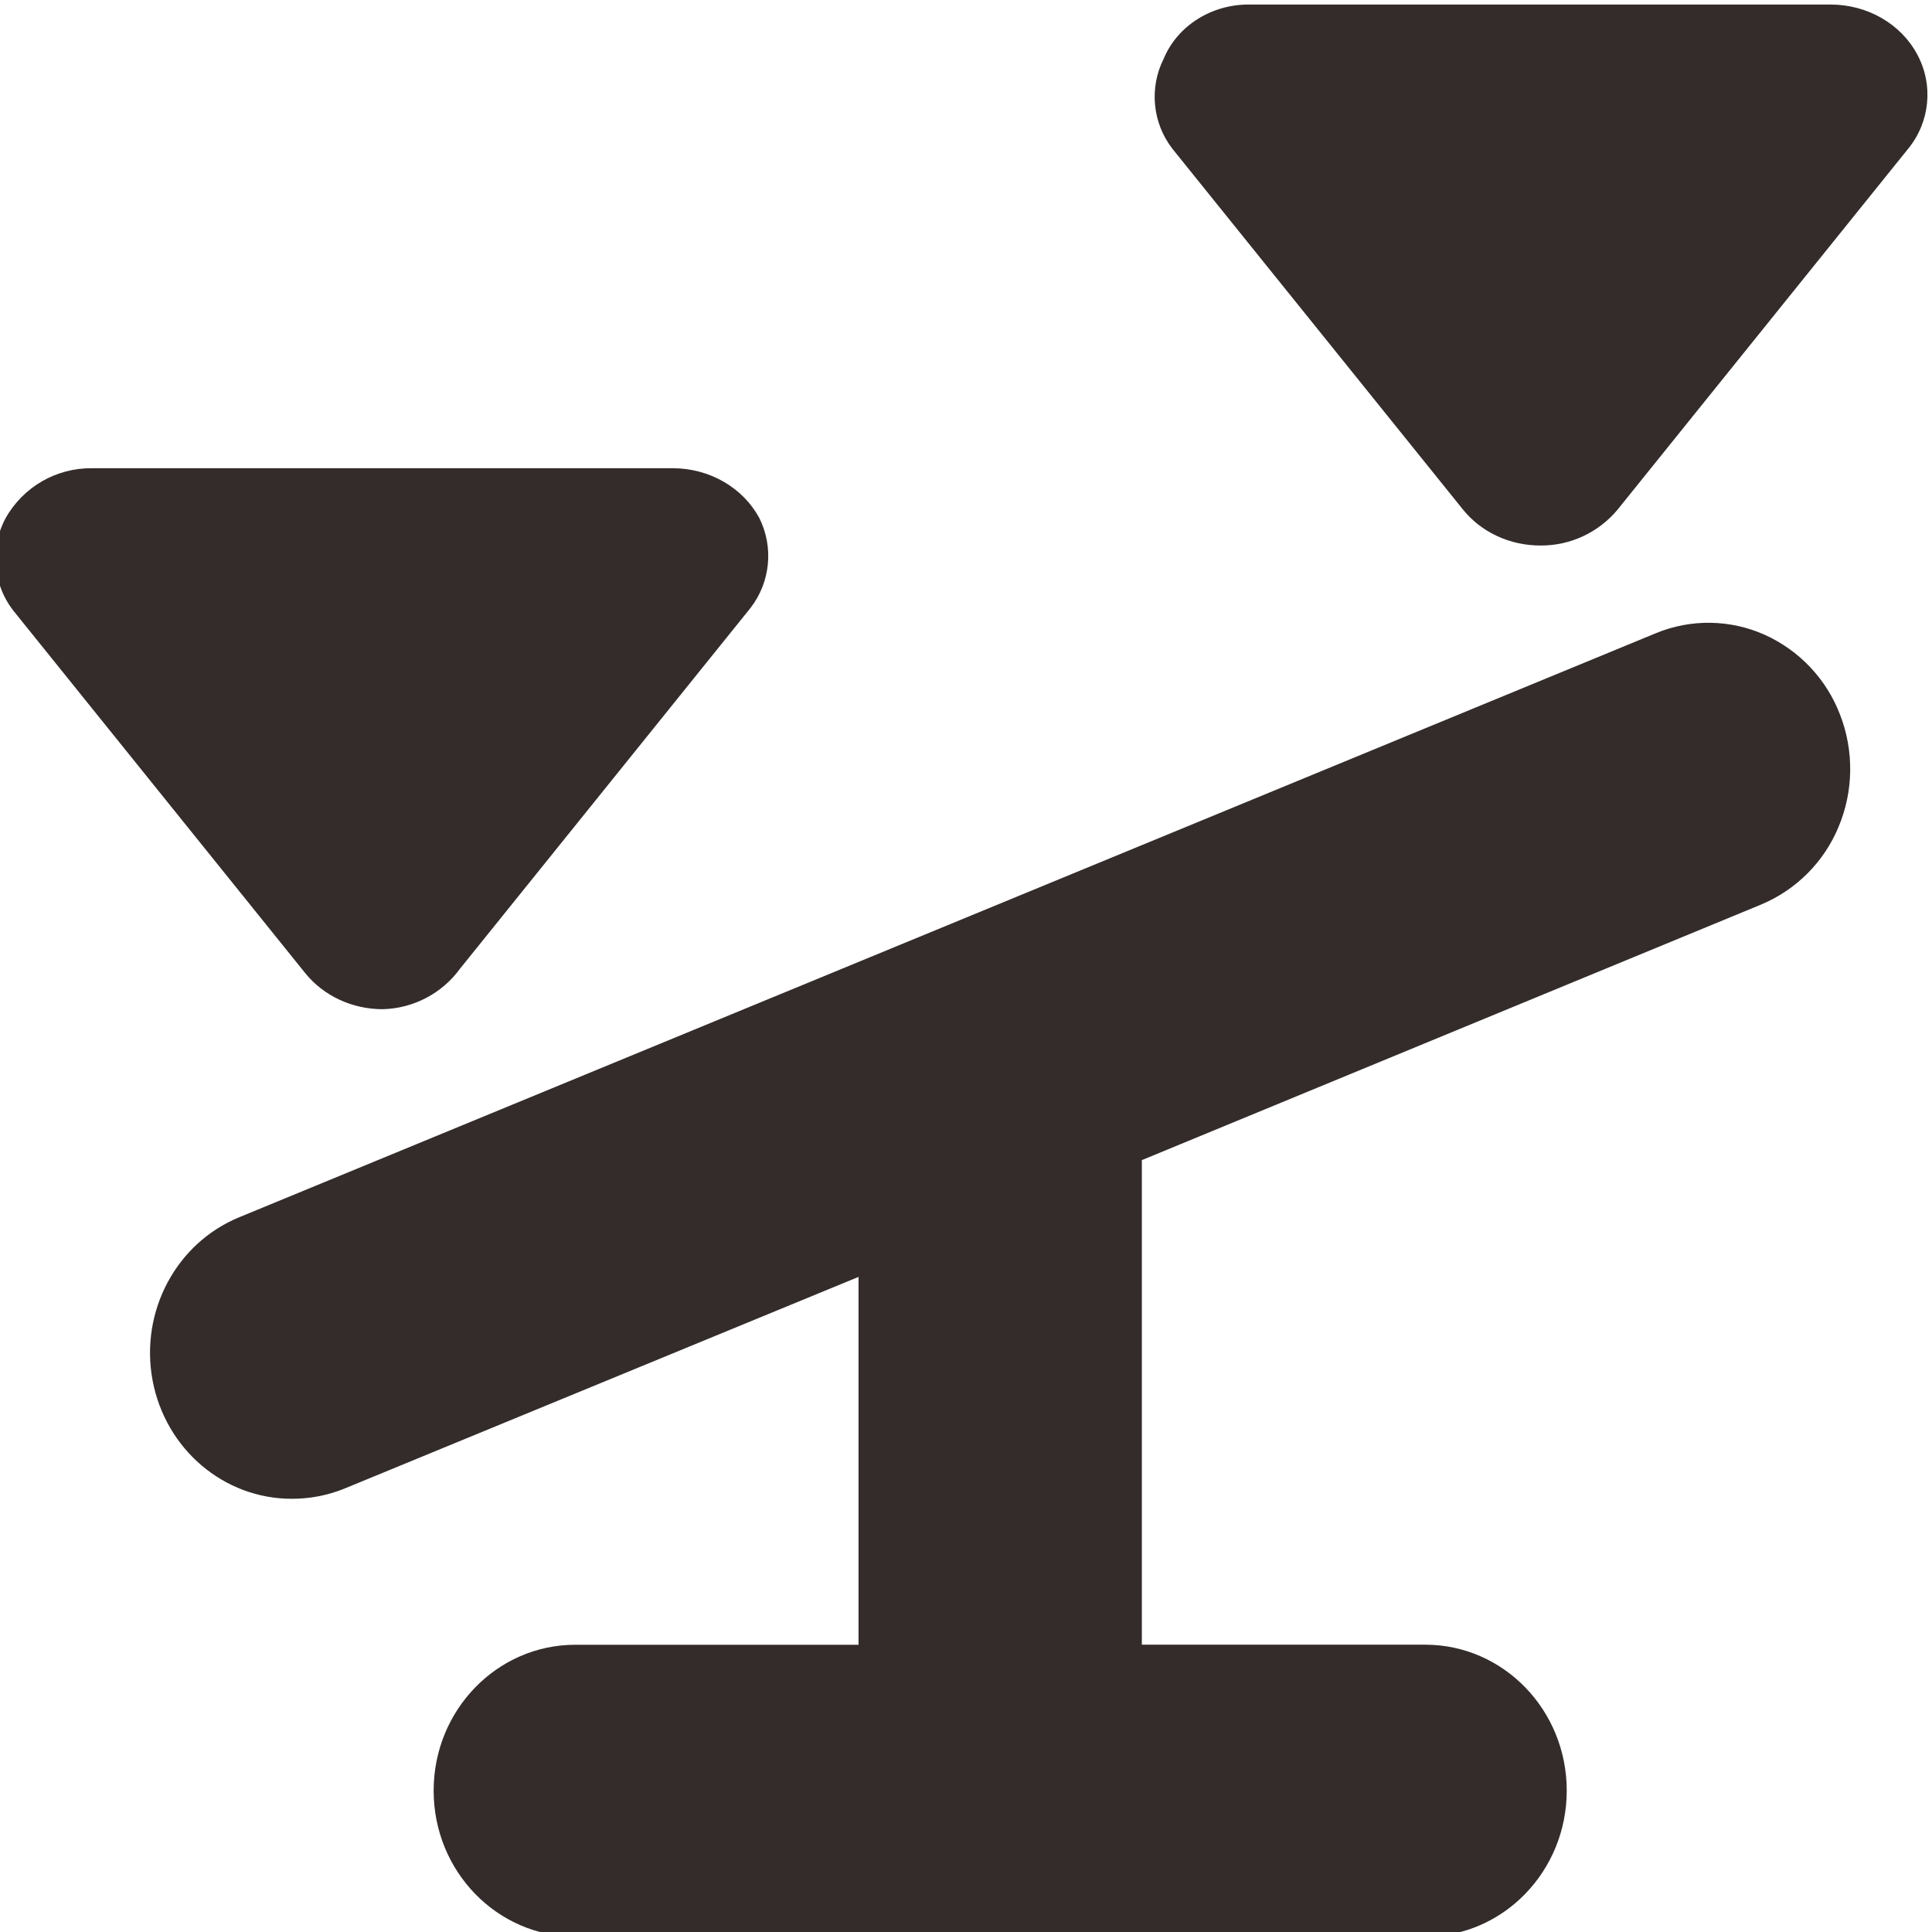
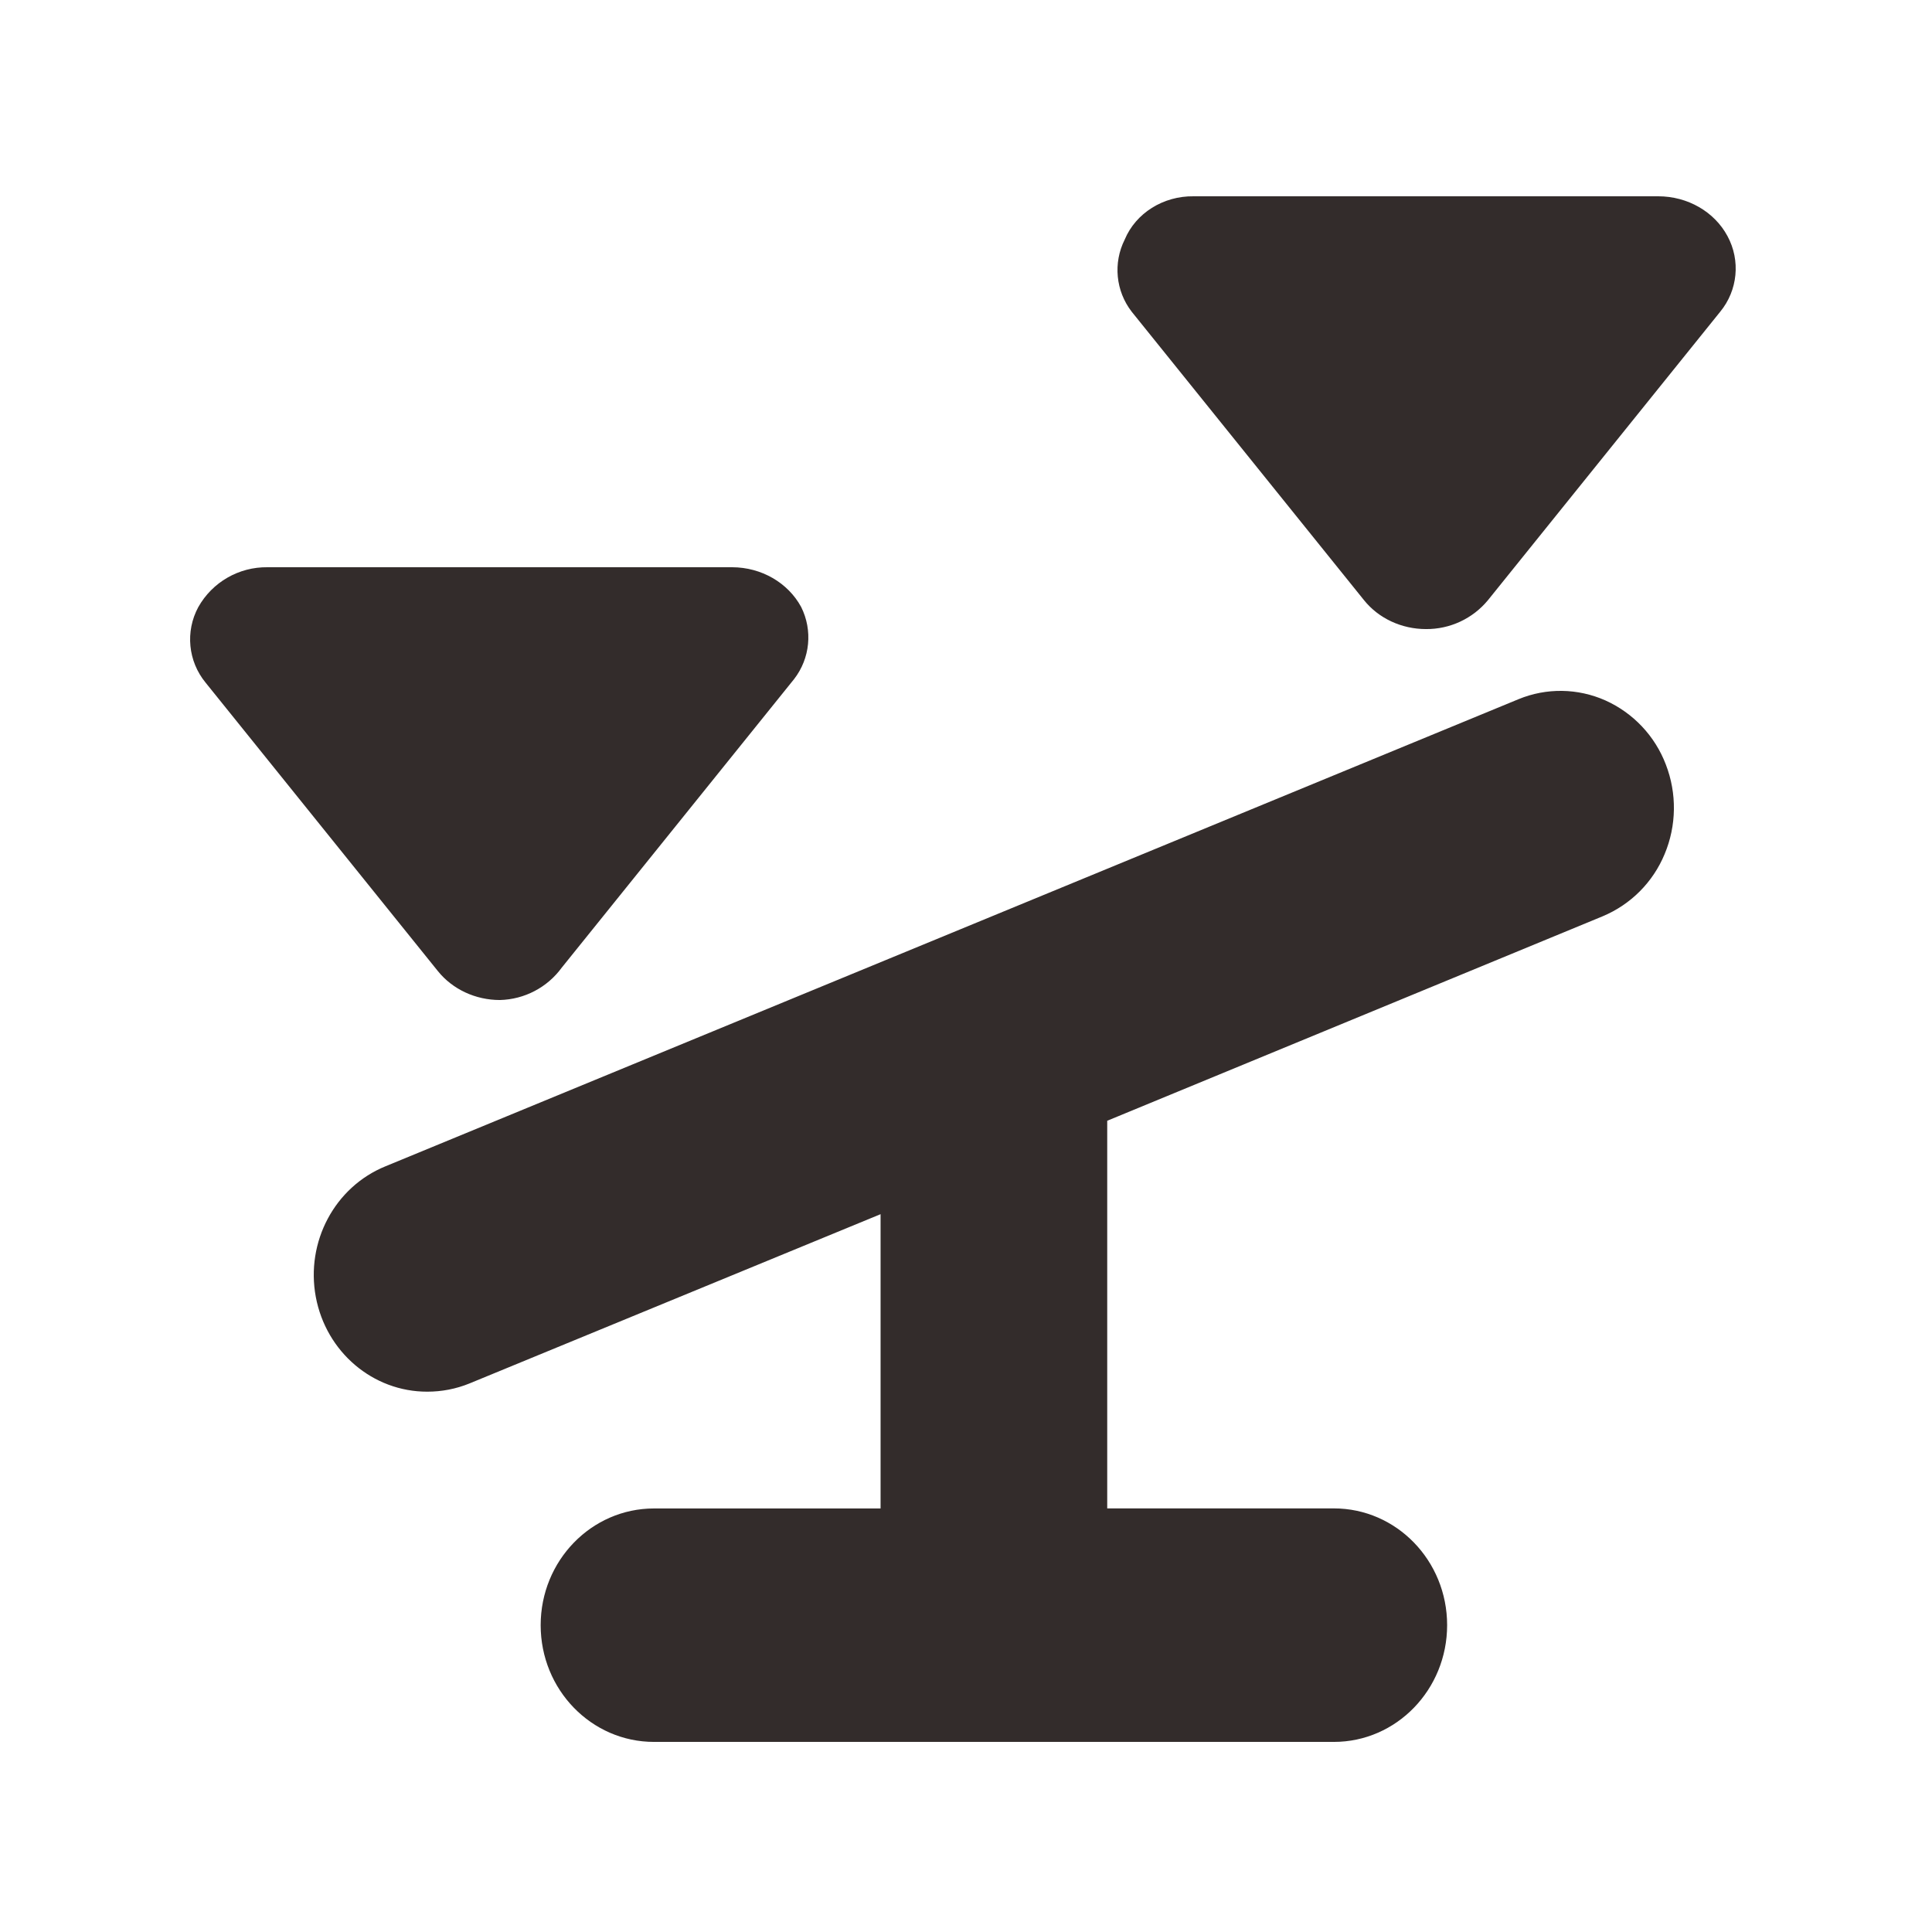
- <svg xmlns="http://www.w3.org/2000/svg" xml:space="preserve" width="30mm" height="30mm" style="shape-rendering:geometricPrecision; text-rendering:geometricPrecision; image-rendering:optimizeQuality; fill-rule:evenodd; clip-rule:evenodd" viewBox="0 0 1500 1500">
+ <svg xmlns="http://www.w3.org/2000/svg" xml:space="preserve" width="50mm" height="50mm" version="1.1" style="shape-rendering:geometricPrecision; text-rendering:geometricPrecision; image-rendering:optimizeQuality; fill-rule:evenodd; clip-rule:evenodd" viewBox="0 0 5000 5000">
  <defs>
    <style type="text/css">
   
    .fil0 {fill:#332C2B;fill-rule:nonzero}
   
  </style>
  </defs>
  <g id="图层_x0020_1">
-     <path class="fil0" d="M297.08 783.54c-23.64,0 -45.9,-10.38 -60.12,-28.02l-225.43 -279.96c-17.06,-20.72 -19.89,-49.71 -7.13,-73.33 13.61,-24.23 39.4,-39.08 67.19,-38.7l450.97 0c28.32,0.07 54.12,15.01 66.91,38.52 11.37,22.69 8.74,49.89 -6.78,69.97l-225.49 280.02c-14.04,19.29 -36.27,30.94 -60.12,31.5zm898.81 -360c-23.7,0 -45.96,-10.38 -60.12,-28.02l-225.48 -279.97c-15.55,-20.09 -18.19,-47.32 -6.78,-70.02 10.68,-25.62 37.38,-42.42 66.9,-42l450.91 0c28.5,0 54.54,15 67.2,38.7 12.77,23.6 9.96,52.59 -7.08,73.32l-225.43 279.97c-14.8,17.91 -36.88,28.21 -60.12,28.02zm232.8 131.52c-10.54,-27.73 -31.67,-50.13 -58.73,-62.29 -26.74,-11.9 -57.18,-12.34 -84.25,-1.19l-1099.69 453.37c-49.14,20.03 -77.52,73.19 -67.57,126.71 9.97,53.47 55.44,92.11 108.24,91.99 13.99,0 27.78,-2.64 40.75,-7.92l399.12 -164.35 0 285.61 -219.9 0c-60.72,0 -109.98,50.69 -109.98,113.28 0,62.58 49.2,113.28 109.98,113.28l659.83 0c60.72,0 109.92,-50.76 109.92,-113.34 0,-62.58 -49.2,-113.28 -109.92,-113.28l-219.97 0 0 -376.21 480.62 -198.36c27.34,-11.36 49.06,-33.12 60.36,-60.48 11.58,-27.6 11.99,-58.86 1.19,-86.82z" />
+     <path class="fil0" d="M1293.64 2588.04c-63.04,0 -122.4,-27.68 -160.32,-74.72l-601.16 -746.56c-45.48,-55.28 -53.04,-132.56 -19,-195.56 36.28,-64.6 105.04,-104.2 179.16,-103.2l1202.6 0c75.52,0.2 144.32,40.04 178.4,102.72 30.32,60.52 23.32,133.04 -18.08,186.6l-601.28 746.72c-37.44,51.44 -96.72,82.48 -160.32,84zm2396.8 -960c-63.2,0 -122.56,-27.68 -160.32,-74.72l-601.28 -746.6c-41.44,-53.56 -48.48,-126.2 -18.08,-186.72 28.48,-68.32 99.68,-113.12 178.4,-112l1202.44 0c76,0 145.44,40 179.2,103.2 34.04,62.92 26.56,140.24 -18.88,195.52l-601.16 746.6c-39.44,47.76 -98.32,75.2 -160.32,74.72zm620.8 350.72c-28.08,-73.96 -84.44,-133.68 -156.6,-166.12 -71.32,-31.72 -152.48,-32.92 -224.68,-3.16l-2932.48 1208.96c-131.04,53.44 -206.72,195.2 -180.2,337.92 26.6,142.56 147.84,245.6 288.64,245.28 37.32,0 74.08,-7.04 108.68,-21.12l1064.32 -438.24 0 761.6 -586.4 0c-161.92,0 -293.28,135.2 -293.28,302.08 0,166.88 131.2,302.08 293.28,302.08l1759.52 0c161.92,0 293.12,-135.36 293.12,-302.24 0,-166.88 -131.2,-302.08 -293.12,-302.08l-586.56 0 0 -1003.2 1281.64 -528.96c72.92,-30.32 130.84,-88.32 160.96,-161.28 30.88,-73.6 31.96,-156.96 3.16,-231.52z" />
  </g>
</svg>
